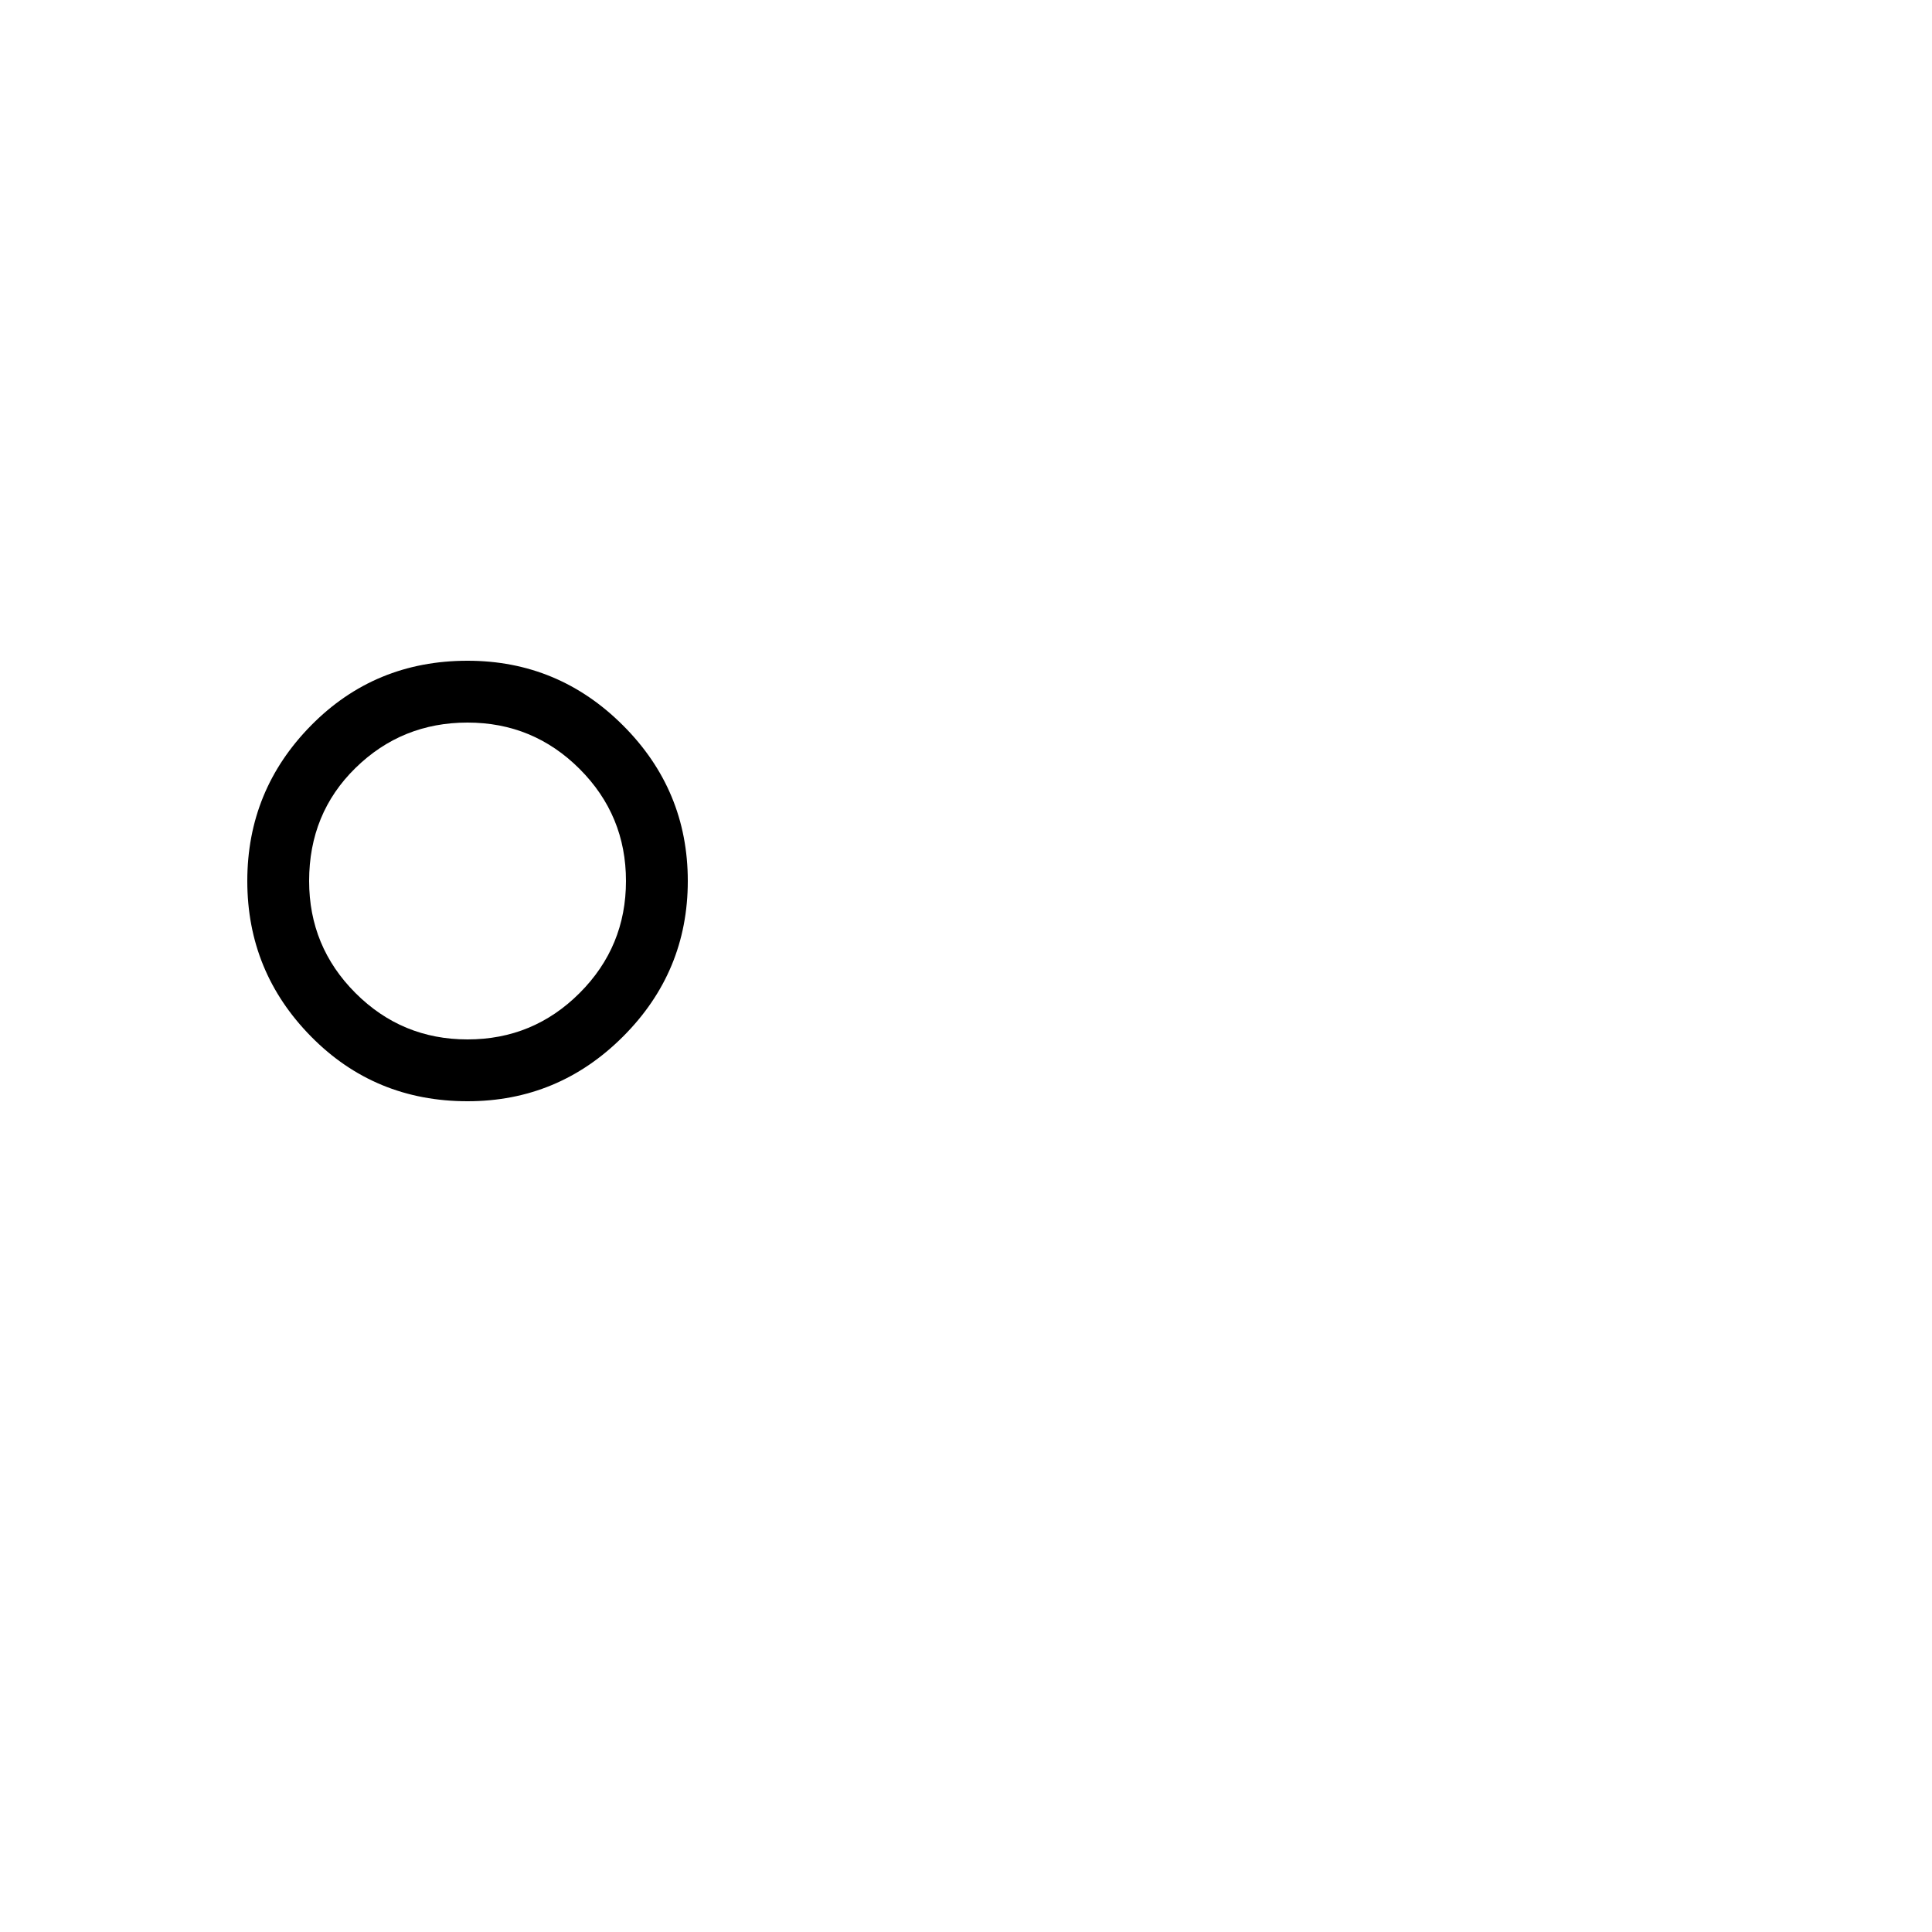
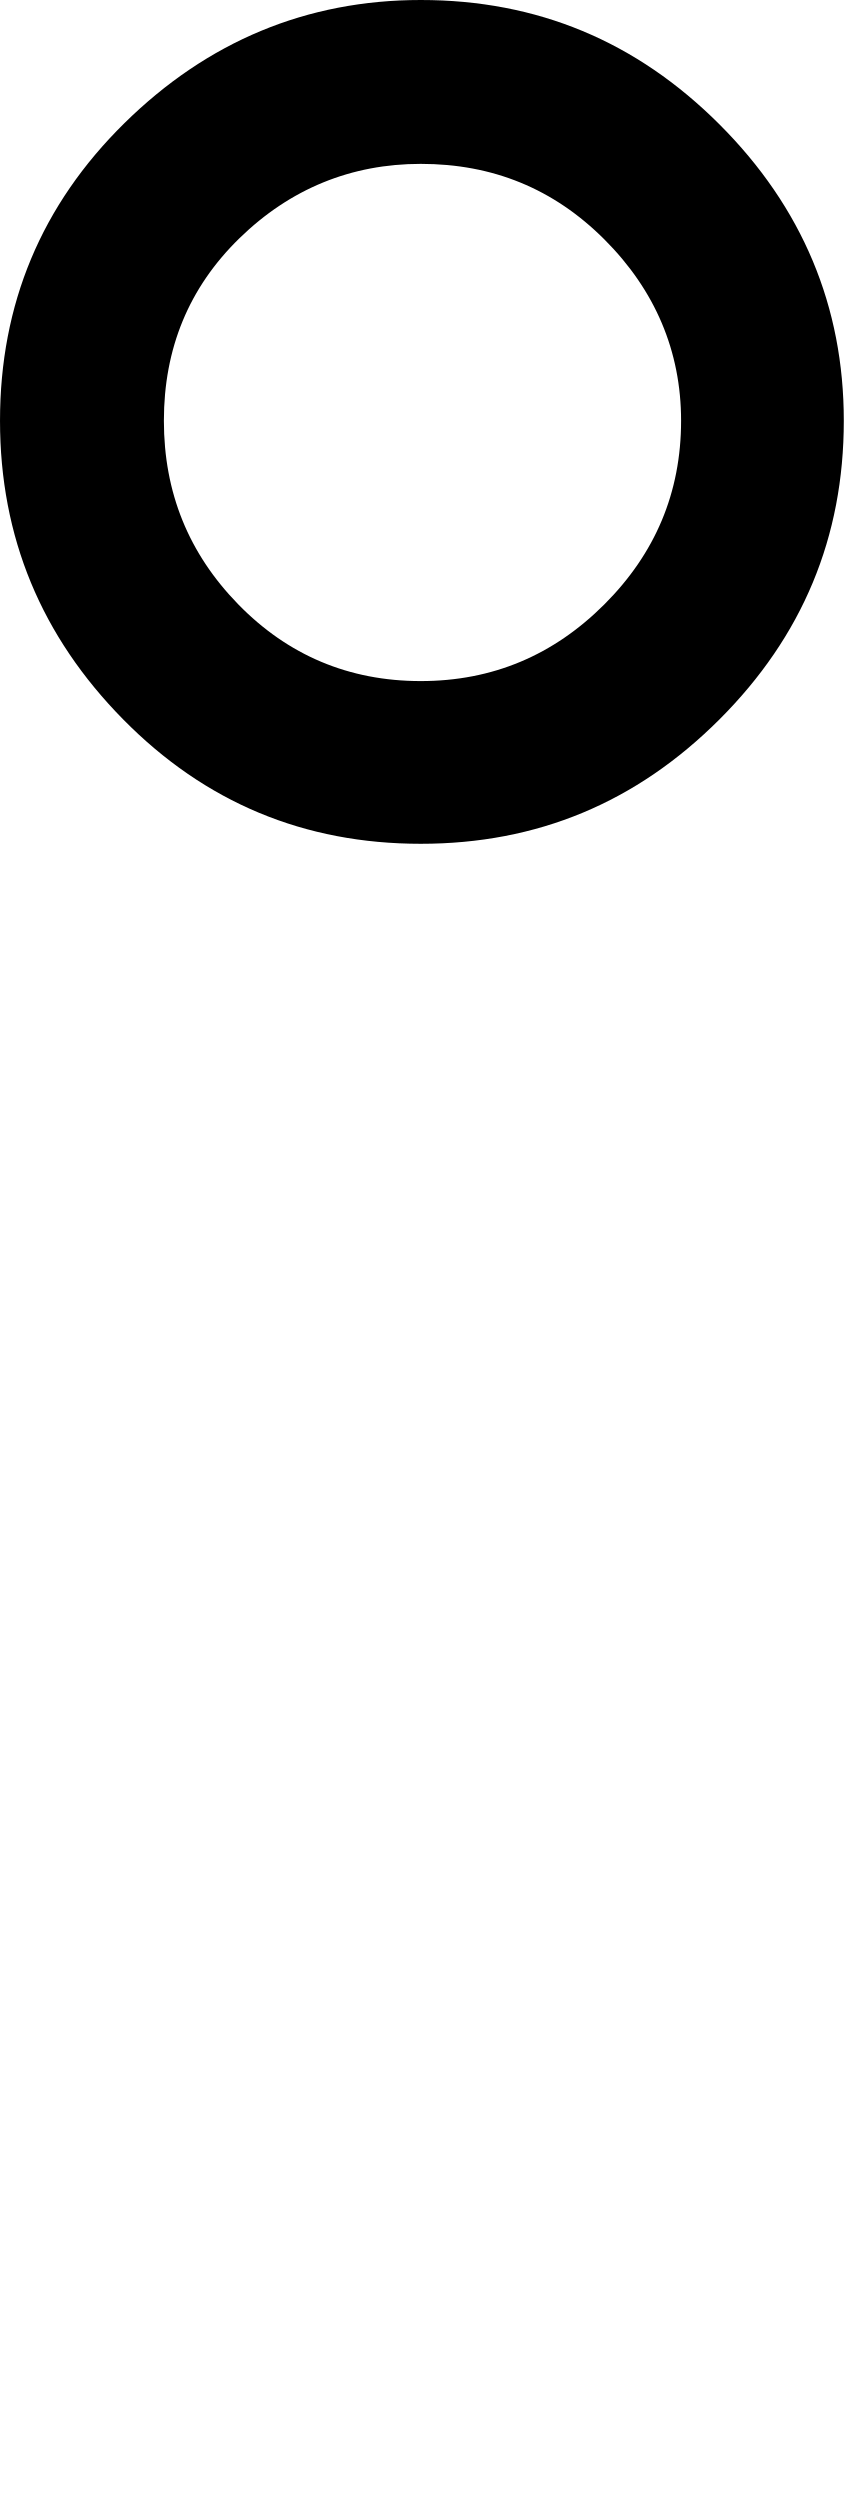
- <svg xmlns="http://www.w3.org/2000/svg" version="1.1" width="100" height="100" viewBox="0 -200 1000 1000" id="svg2">
-   <defs id="defs10" />
-   <g transform="matrix(1,0,0,-1,0,800)" id="g4">
-     <path d="M 356,544 Q 356,497 322.5,463.5 289,430 242,430 q -48,0 -81,33.5 -33,33.5 -33,80.5 0,47 33,80.5 33,33.5 81,33.5 47,0 80.5,-33.5 Q 356,591 356,544 z m -32,0 q 0,34 -24,58 -24,24 -58,24 -34,0 -58,-23.5 -24,-23.5 -24,-58.5 0,-34 24,-58 24,-24 58,-24 34,0 58,24 24,24 24,58 z" id="path6" style="fill:currentColor" />
-   </g>
+ <svg xmlns="http://www.w3.org/2000/svg" version="1.1" width="22.688" height="67.219" viewBox="0 -200 226.875 672.188" id="svg3049">
+   <defs id="defs3057" />
+   <path d="m 113.125,-200 c -30.667,0 -57.354,11.125 -79.688,33.125 C 11.104,-144.875 0,-118.208 0,-86.875 c 0,31.333 11.125,57.979 33.125,80.313 22,22.333 48.667,33.437 80,33.437 31.333,0 57.979,-11.104 80.312,-33.437 22.333,-22.333 33.438,-48.979 33.438,-80.313 0,-30.667 -11.104,-57.354 -33.438,-79.687 C 171.104,-188.896 144.458,-200 113.125,-200 z m 0,44.062 c 19.333,0 35.708,6.646 49.375,20.312 13.667,13.667 20.625,30.083 20.625,48.75 0,19.333 -6.958,35.708 -20.625,49.375 -13.667,13.667 -30.042,20.625 -49.375,20.625 -19.333,0 -35.729,-6.958 -49.062,-20.625 -13.333,-13.667 -20,-30.042 -20,-49.375 0,-19.333 6.646,-35.729 20.312,-49.062 13.667,-13.333 30.083,-20 48.75,-20 z" id="path3041" style="fill:currentColor" />
</svg>
